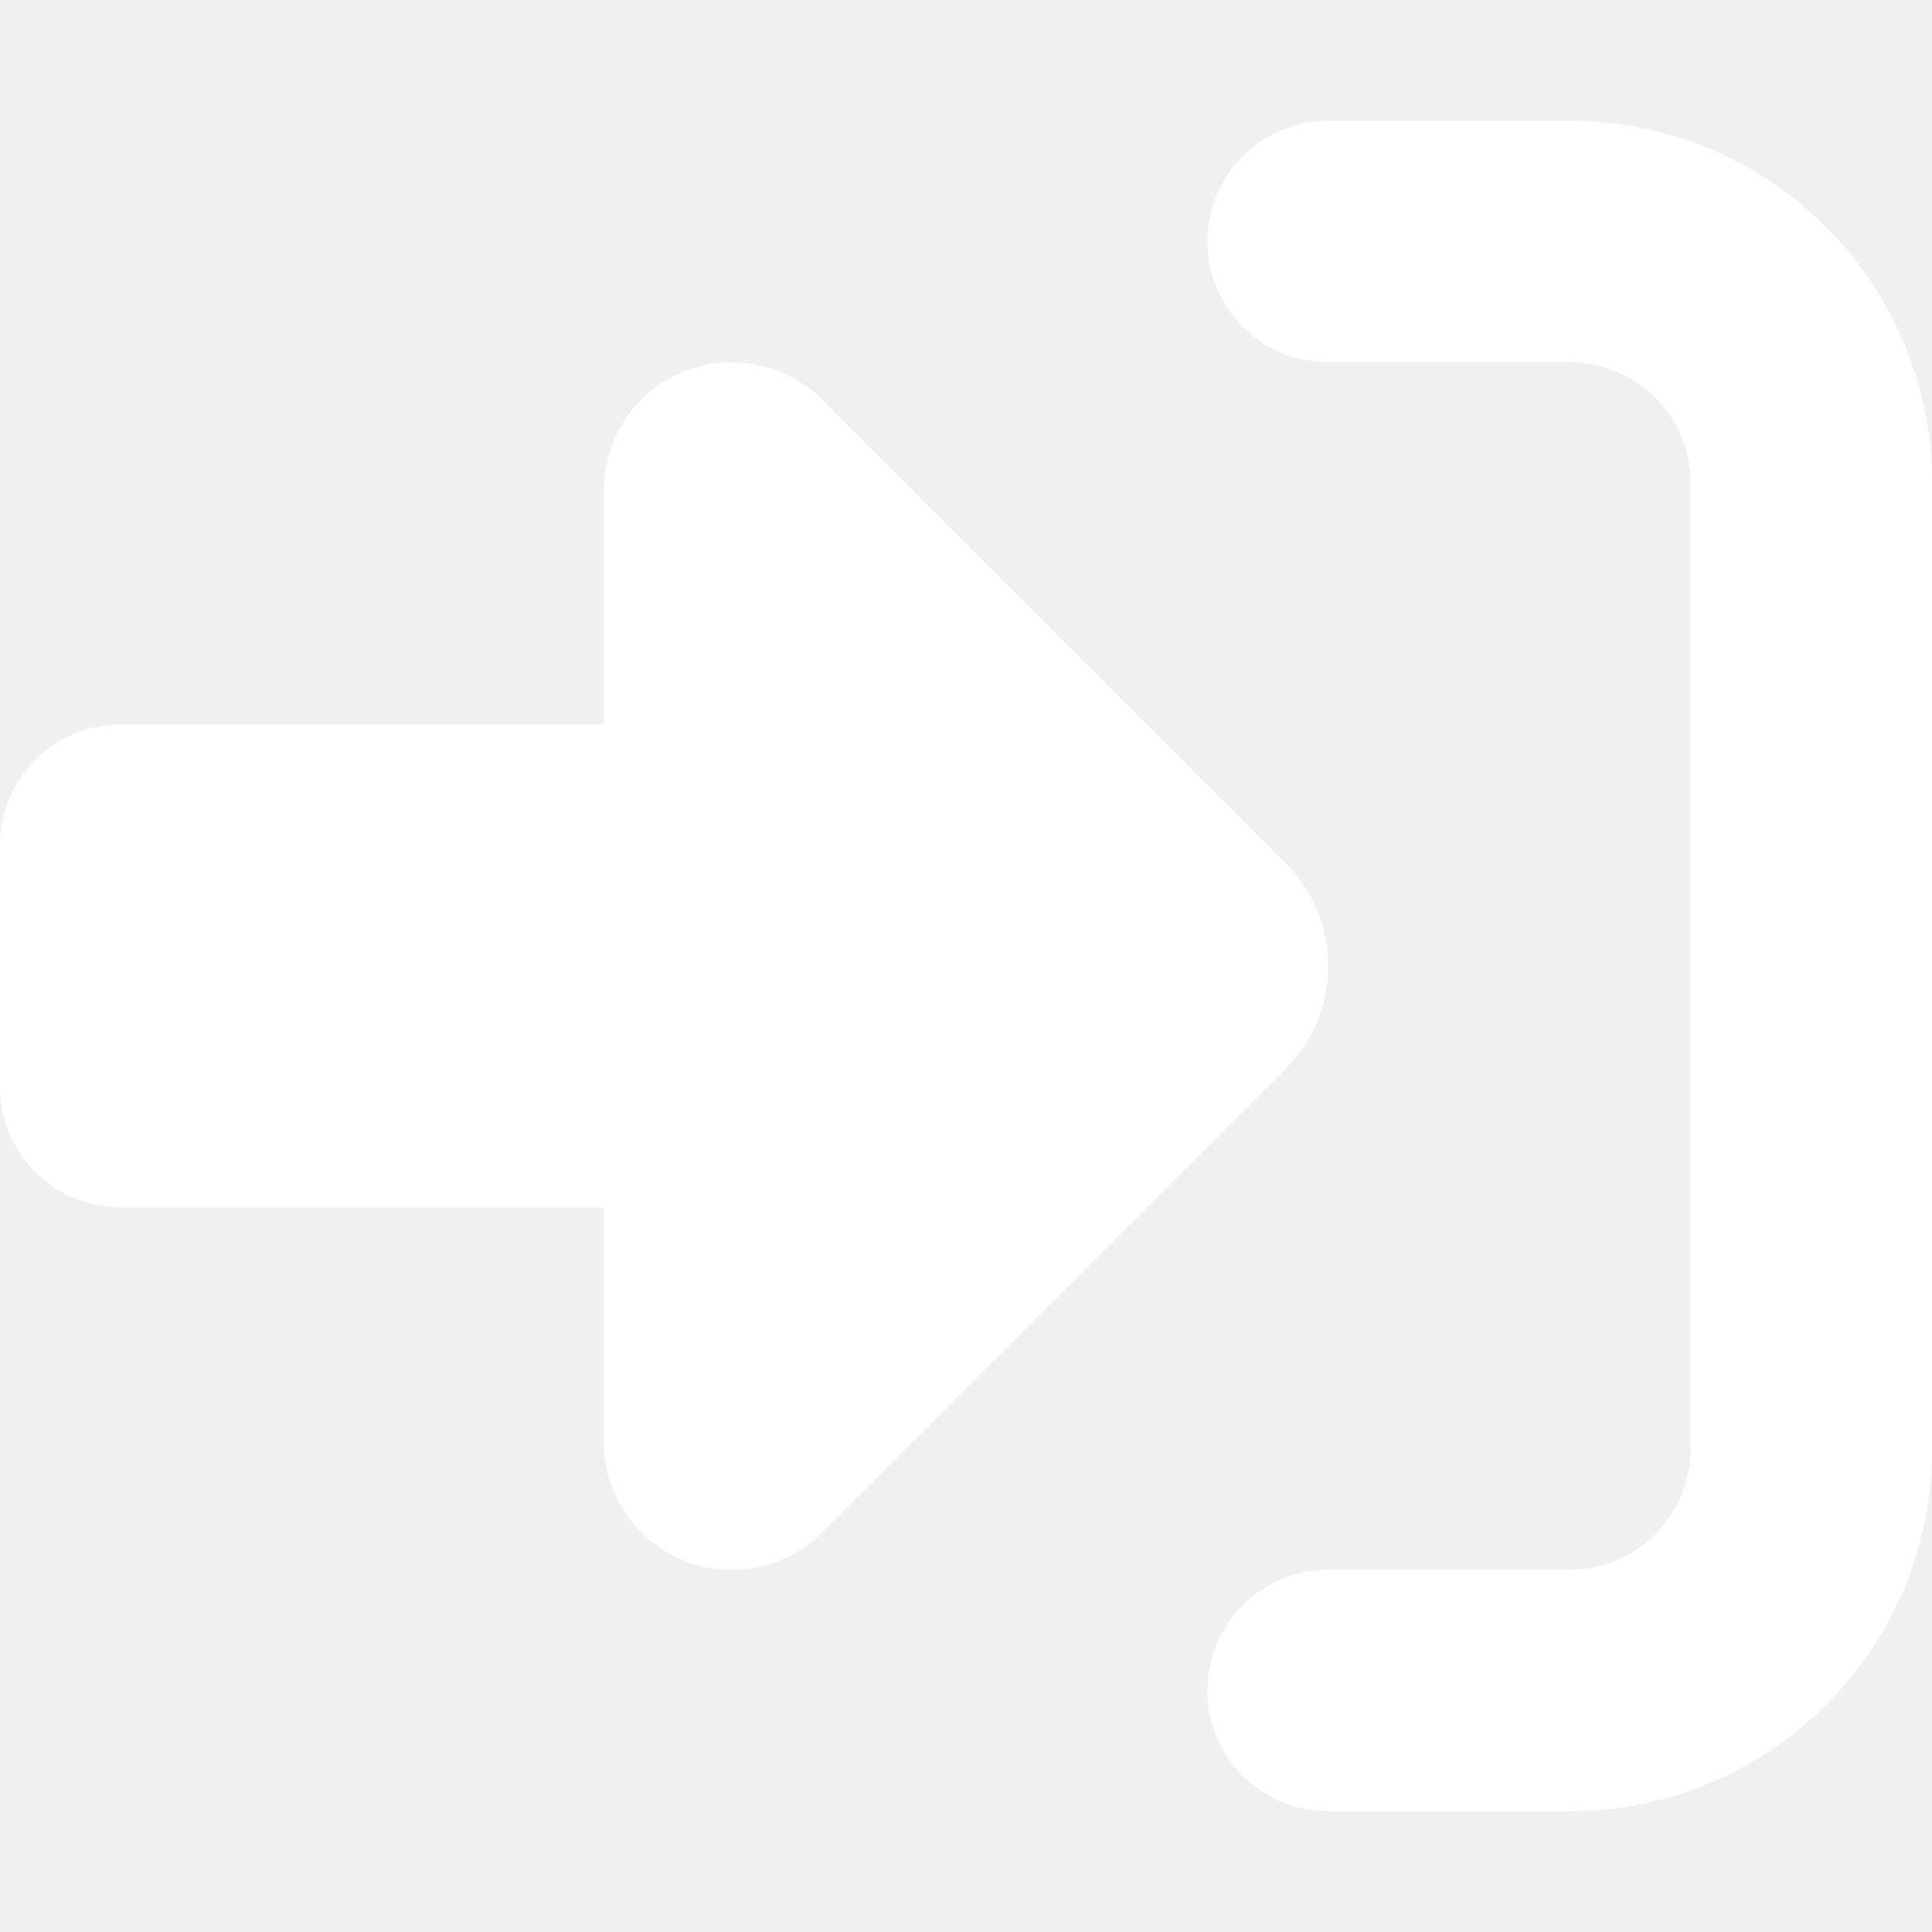
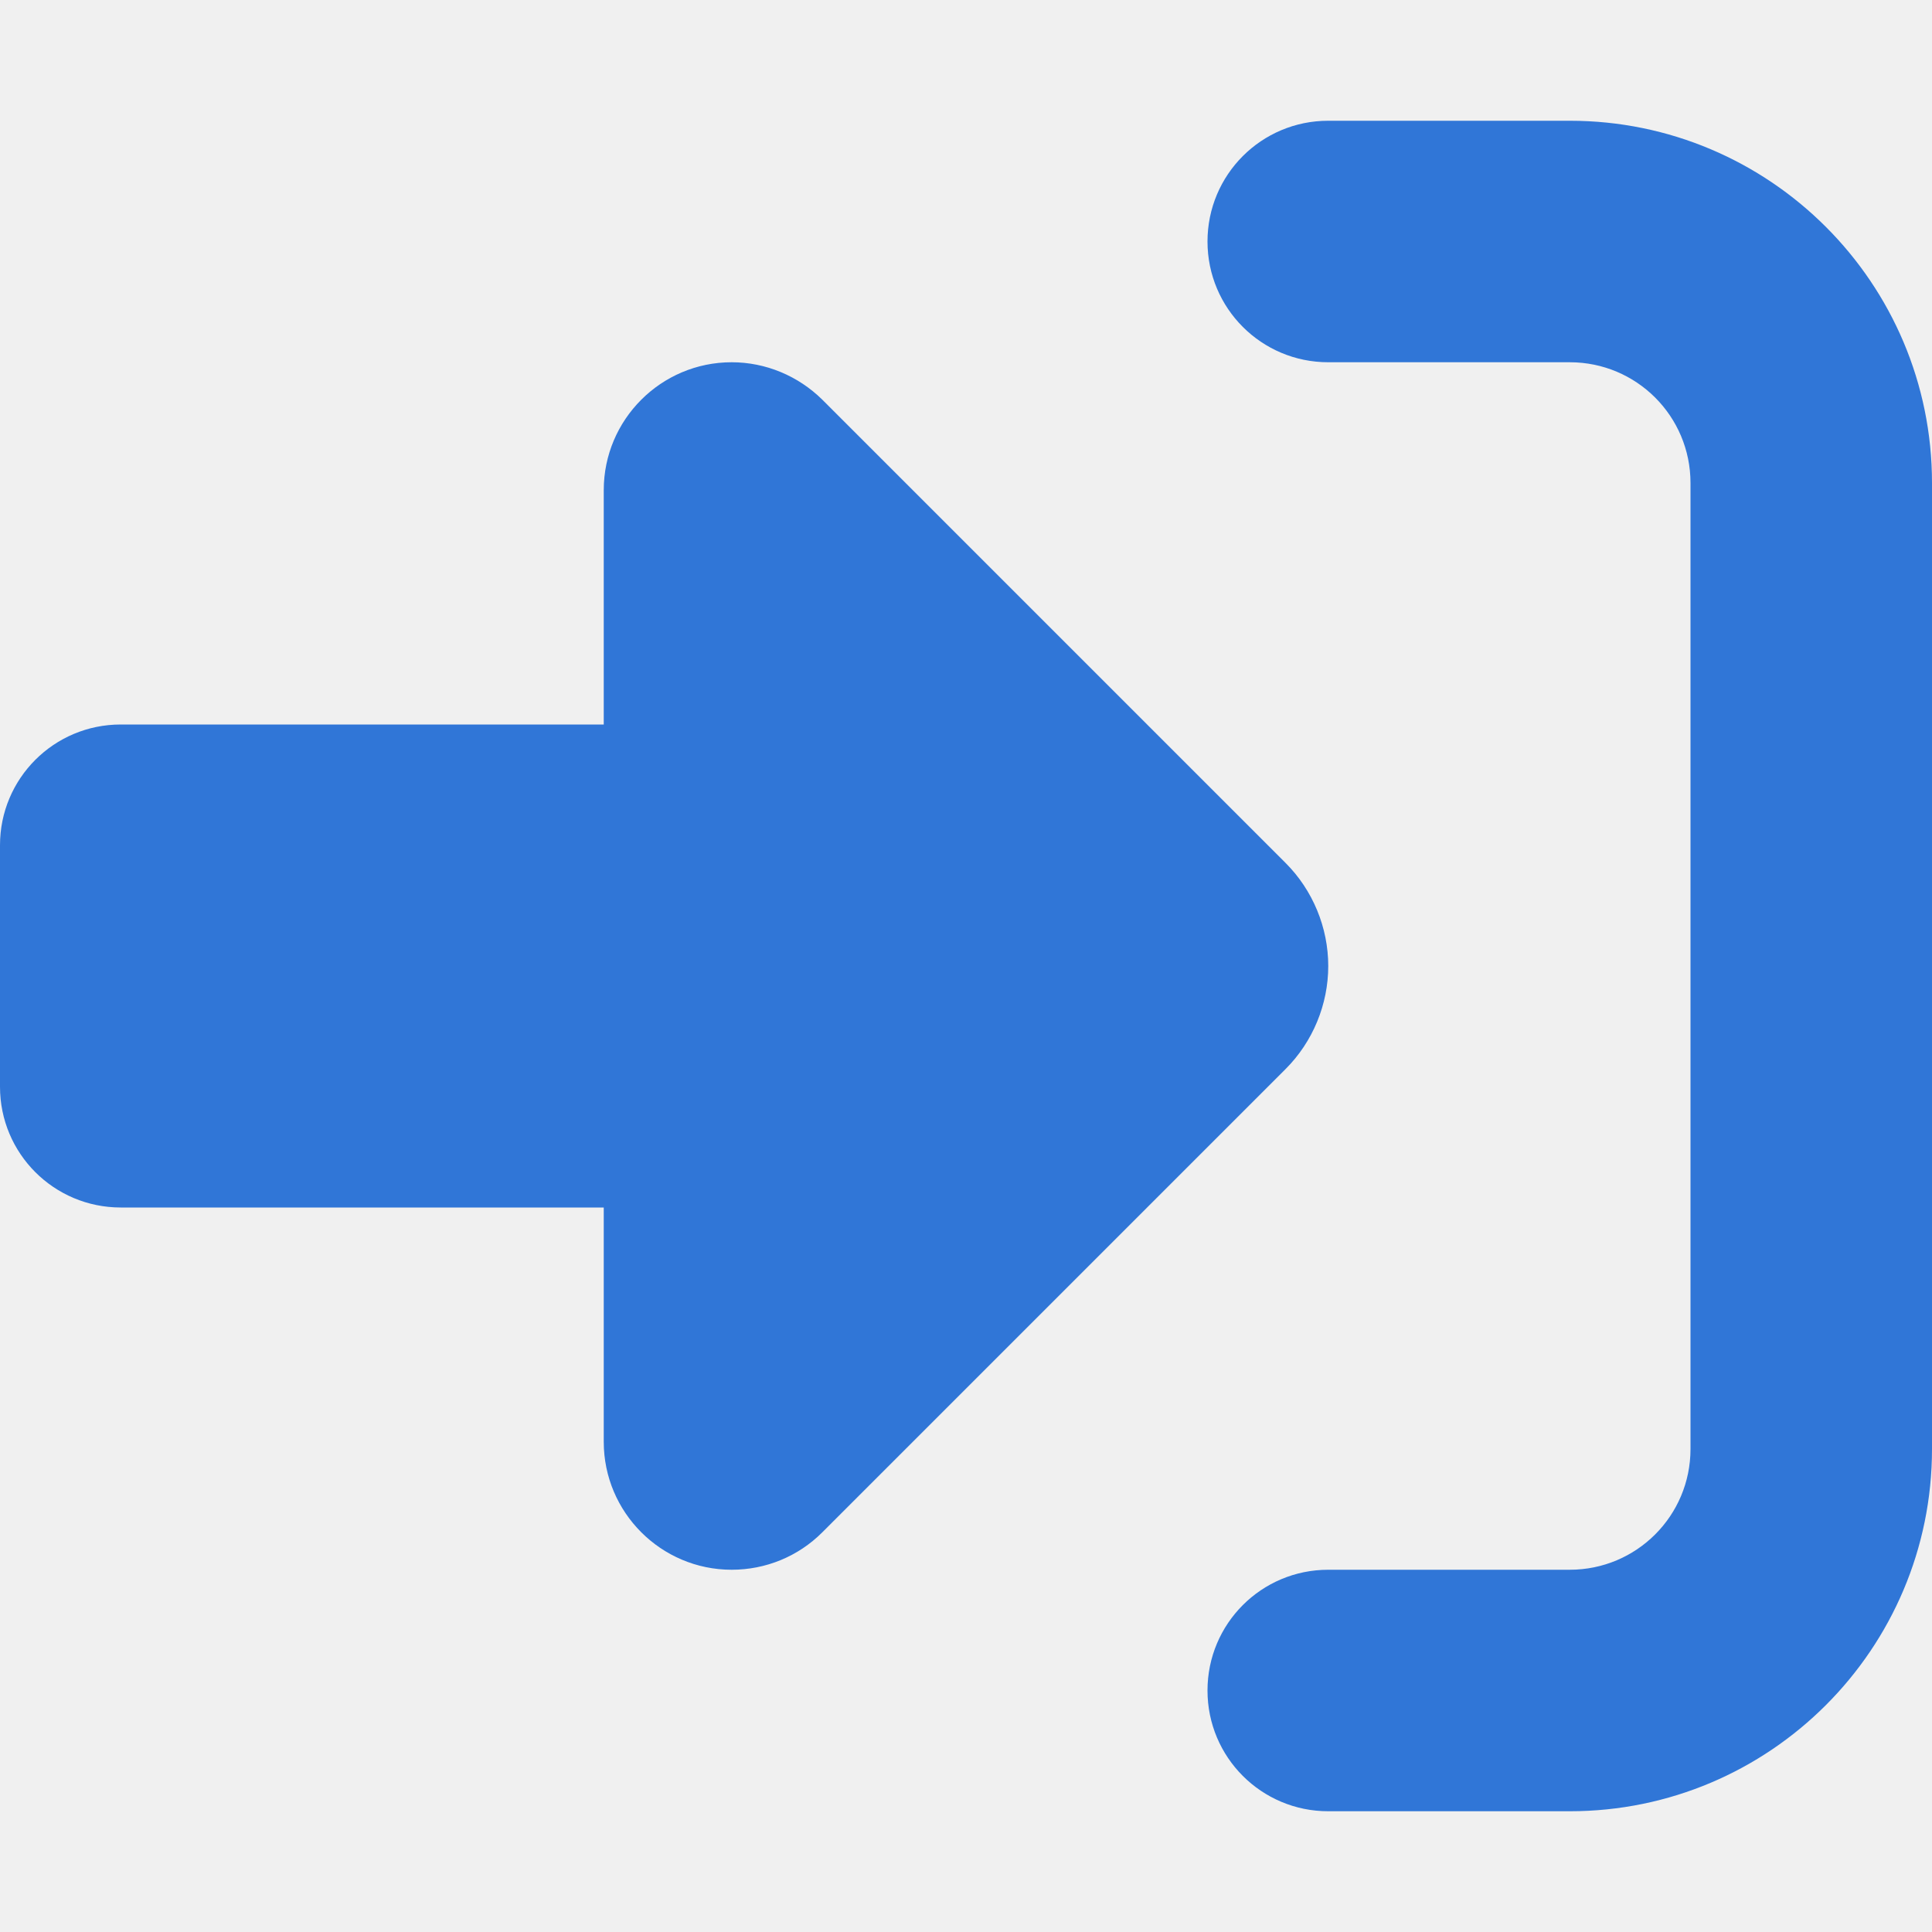
<svg xmlns="http://www.w3.org/2000/svg" viewBox="0 0 512 512">
-   <path fill="#ffffff" d="M217.9 105.9L340.7 228.7c7.2 7.2 11.3 17.1 11.3 27.3s-4.1 20.1-11.3 27.3L217.9 406.1c-6.4 6.4-15 9.9-24 9.9c-18.7 0-33.9-15.2-33.9-33.9l0-62.1L32 320c-17.7 0-32-14.3-32-32l0-64c0-17.7 14.3-32 32-32l128 0 0-62.1c0-18.7 15.2-33.9 33.9-33.9c9 0 17.6 3.6 24 9.9zM352 416l64 0c17.7 0 32-14.3 32-32l0-256c0-17.7-14.3-32-32-32l-64 0c-17.7 0-32-14.3-32-32s14.3-32 32-32l64 0c53 0 96 43 96 96l0 256c0 53-43 96-96 96l-64 0c-17.7 0-32-14.3-32-32s14.3-32 32-32z" />
+   <path fill="#3076d7" d="M217.9 105.9L340.7 228.7c7.2 7.2 11.3 17.1 11.3 27.3s-4.1 20.1-11.3 27.3L217.9 406.1c-6.4 6.4-15 9.9-24 9.9c-18.7 0-33.9-15.2-33.9-33.9l0-62.1L32 320c-17.7 0-32-14.3-32-32l0-64c0-17.7 14.3-32 32-32l128 0 0-62.1c0-18.7 15.2-33.9 33.9-33.9c9 0 17.6 3.6 24 9.9zM352 416l64 0c17.7 0 32-14.3 32-32l0-256c0-17.7-14.3-32-32-32l-64 0c-17.7 0-32-14.3-32-32s14.3-32 32-32l64 0c53 0 96 43 96 96l0 256c0 53-43 96-96 96l-64 0c-17.7 0-32-14.3-32-32s14.3-32 32-32z" />
</svg>
